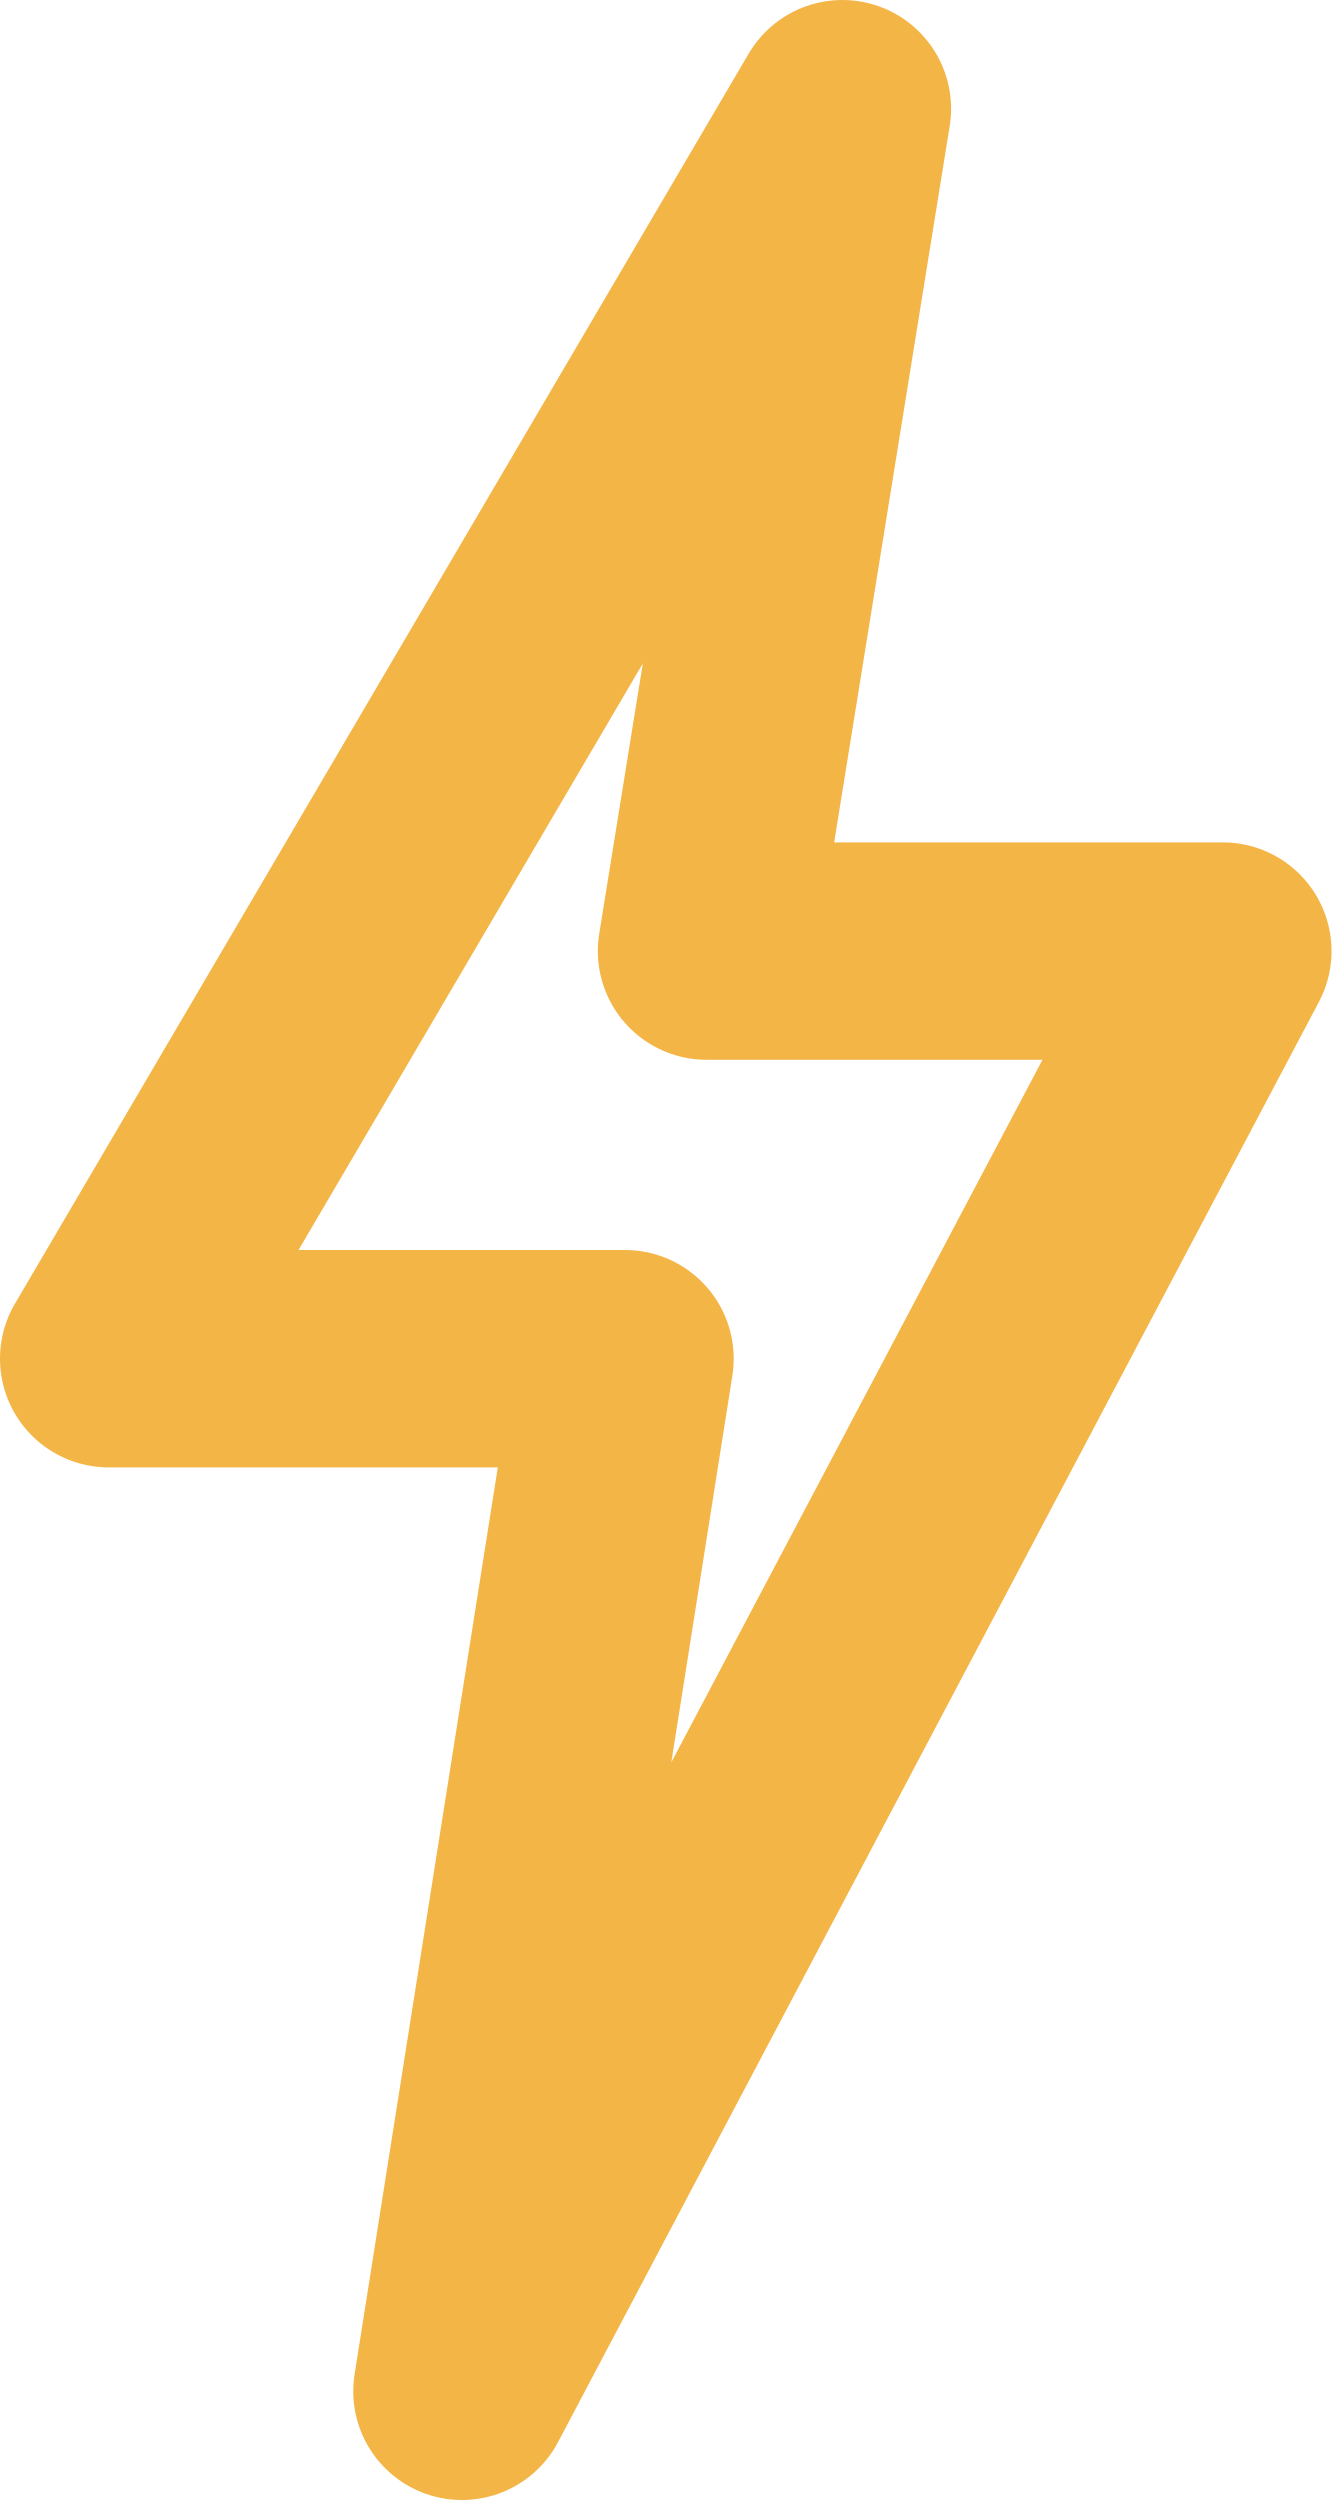
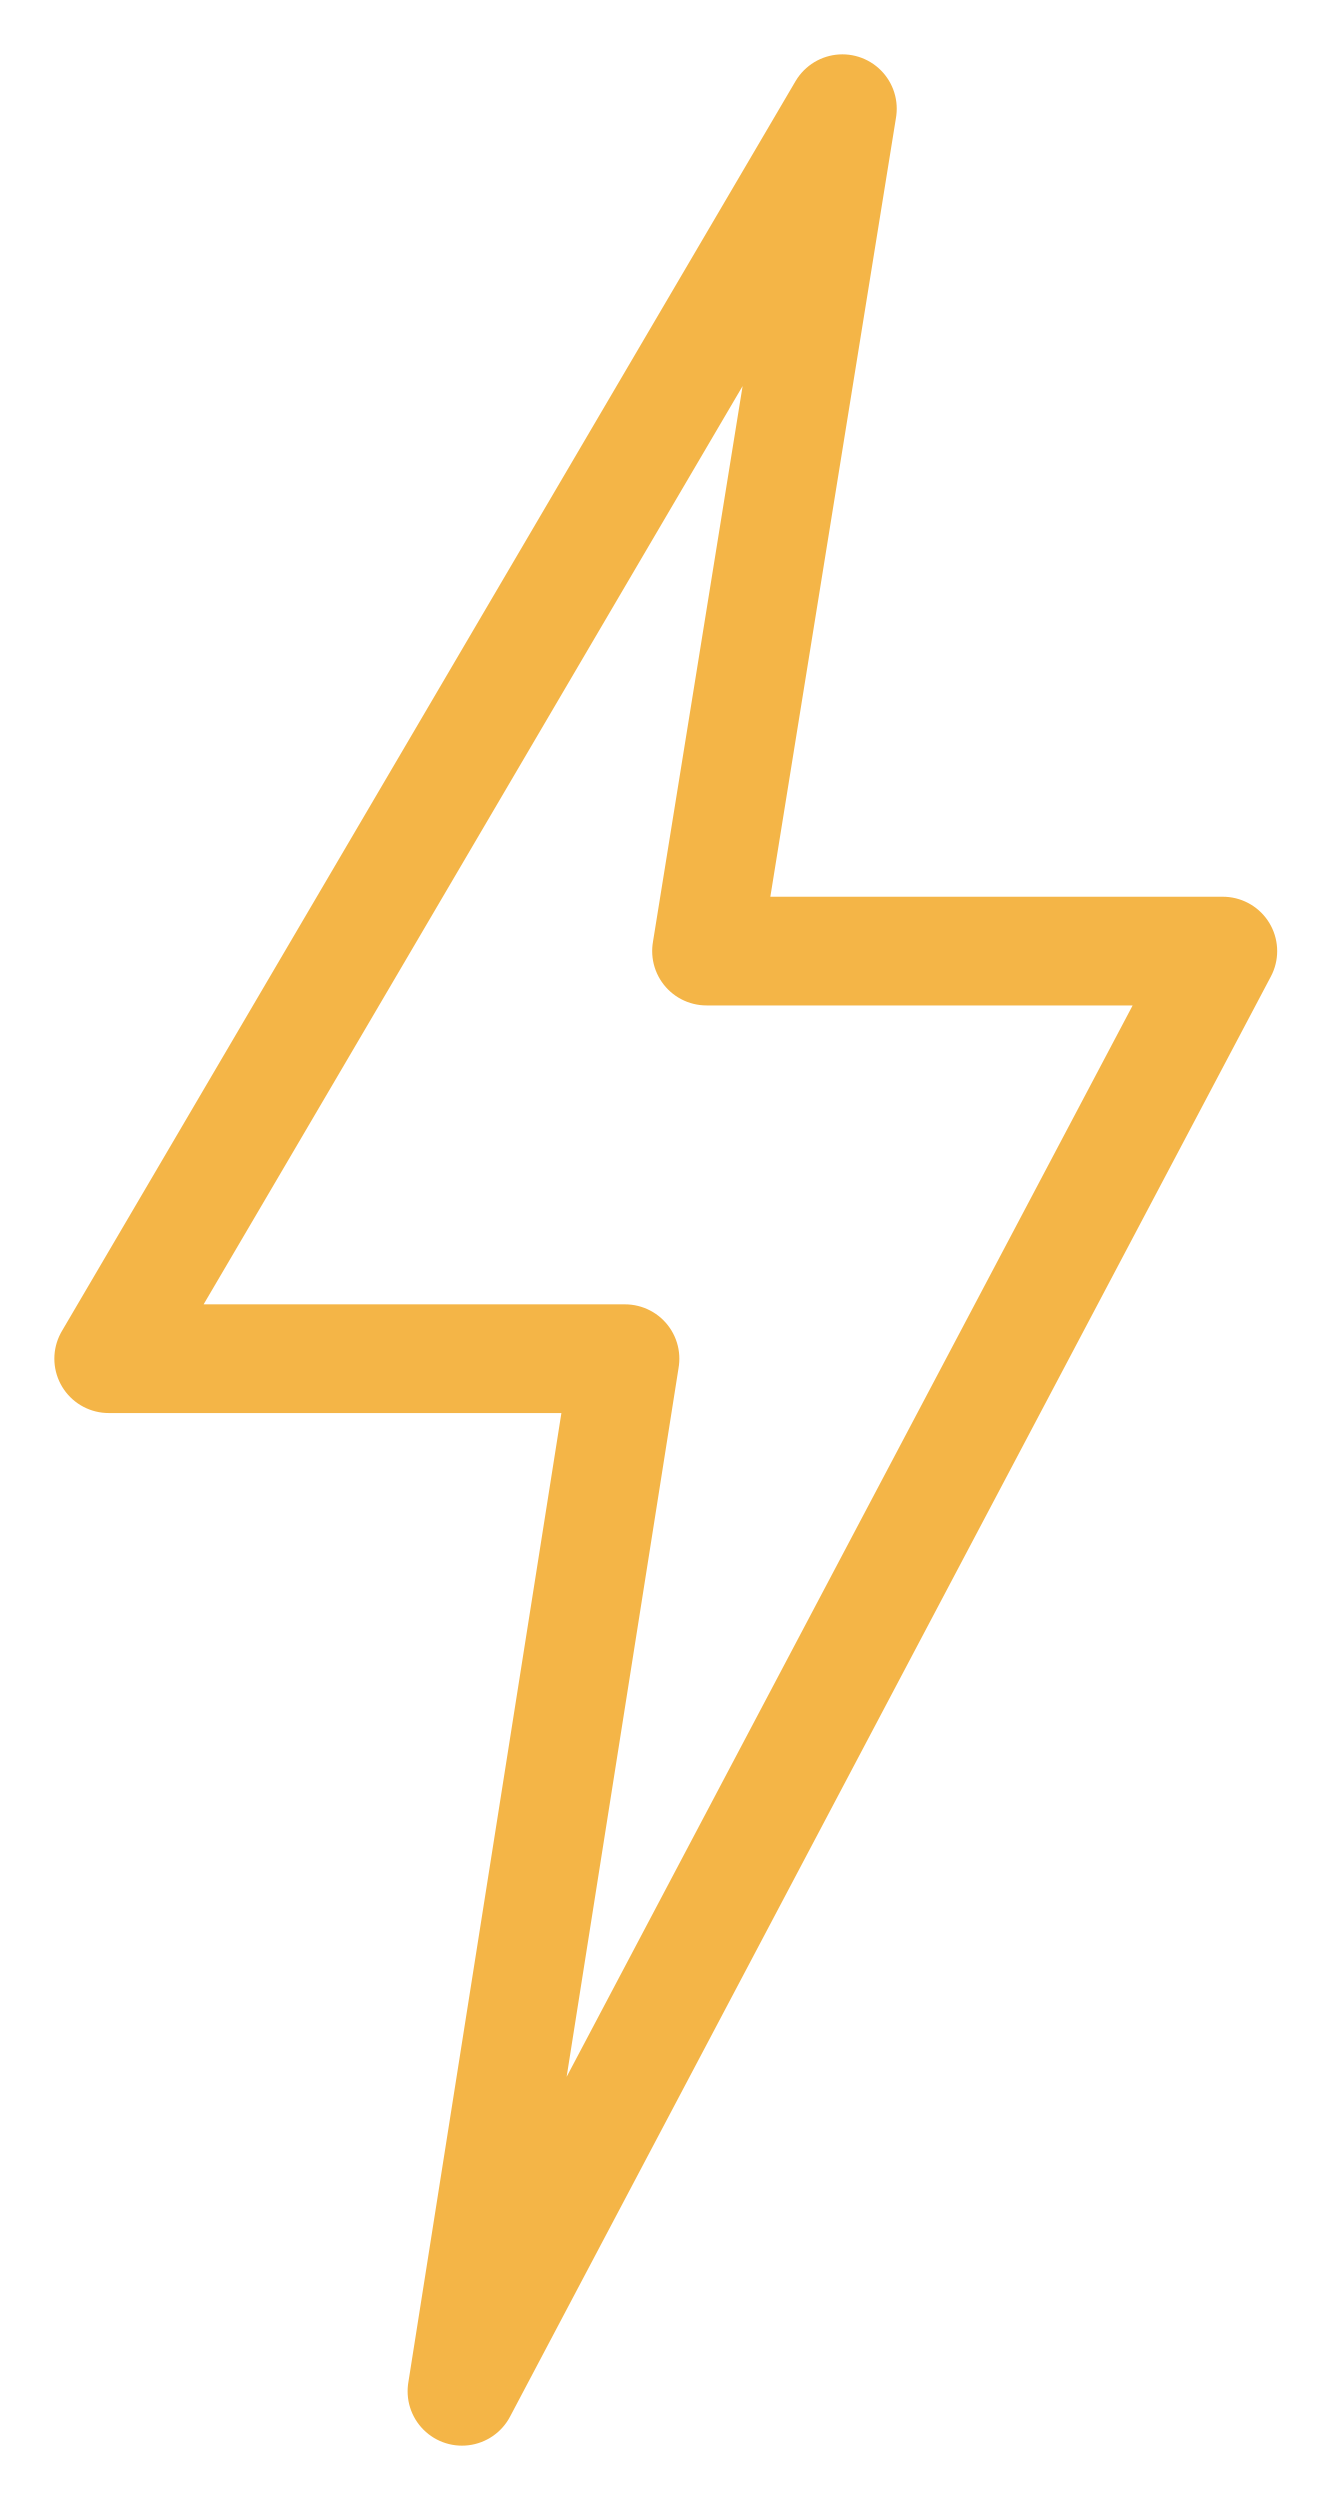
<svg xmlns="http://www.w3.org/2000/svg" viewBox="0 0 49 92" fill="none">
-   <path d="M4 50L31 4L26 35H45L17 88L23 50H4Z" stroke="#F4B547" stroke-width="8" stroke-linecap="round" stroke-linejoin="round" />
+   <path d="M4 50L31 4L26 35H45L17 88L23 50H4Z" stroke="#F4B547" stroke-width="4" stroke-linecap="round" stroke-linejoin="round" />
</svg>
